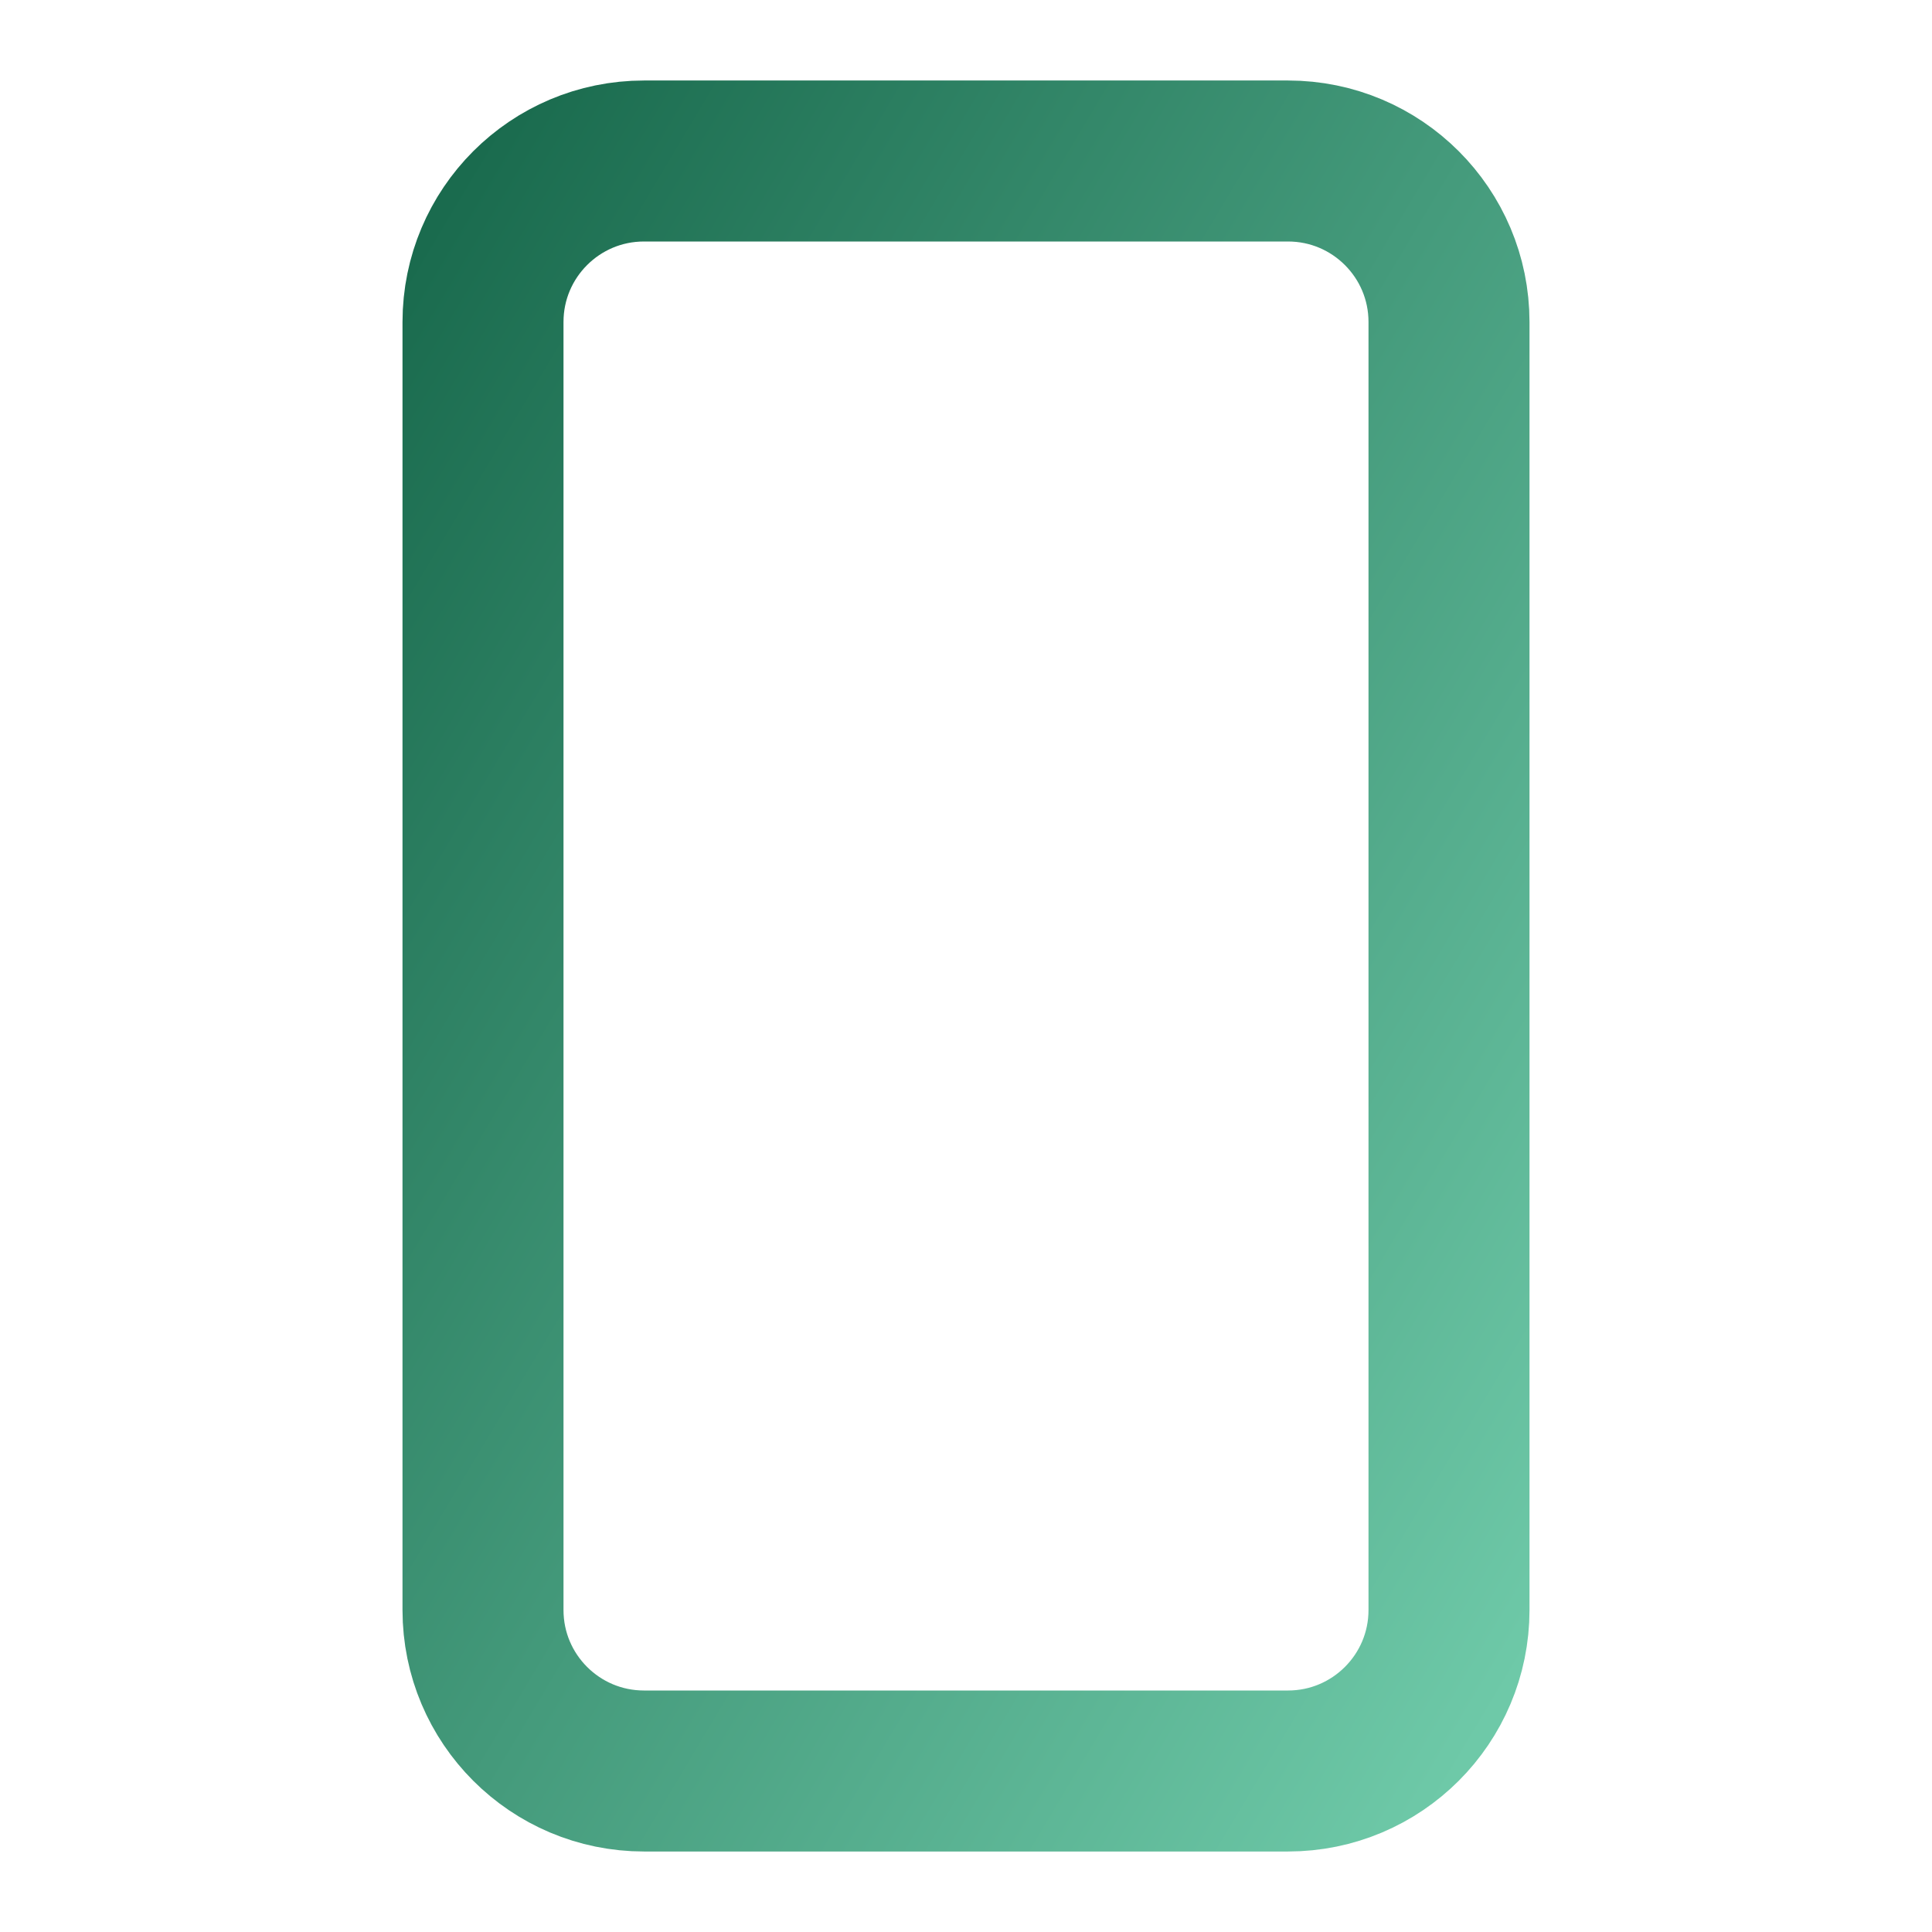
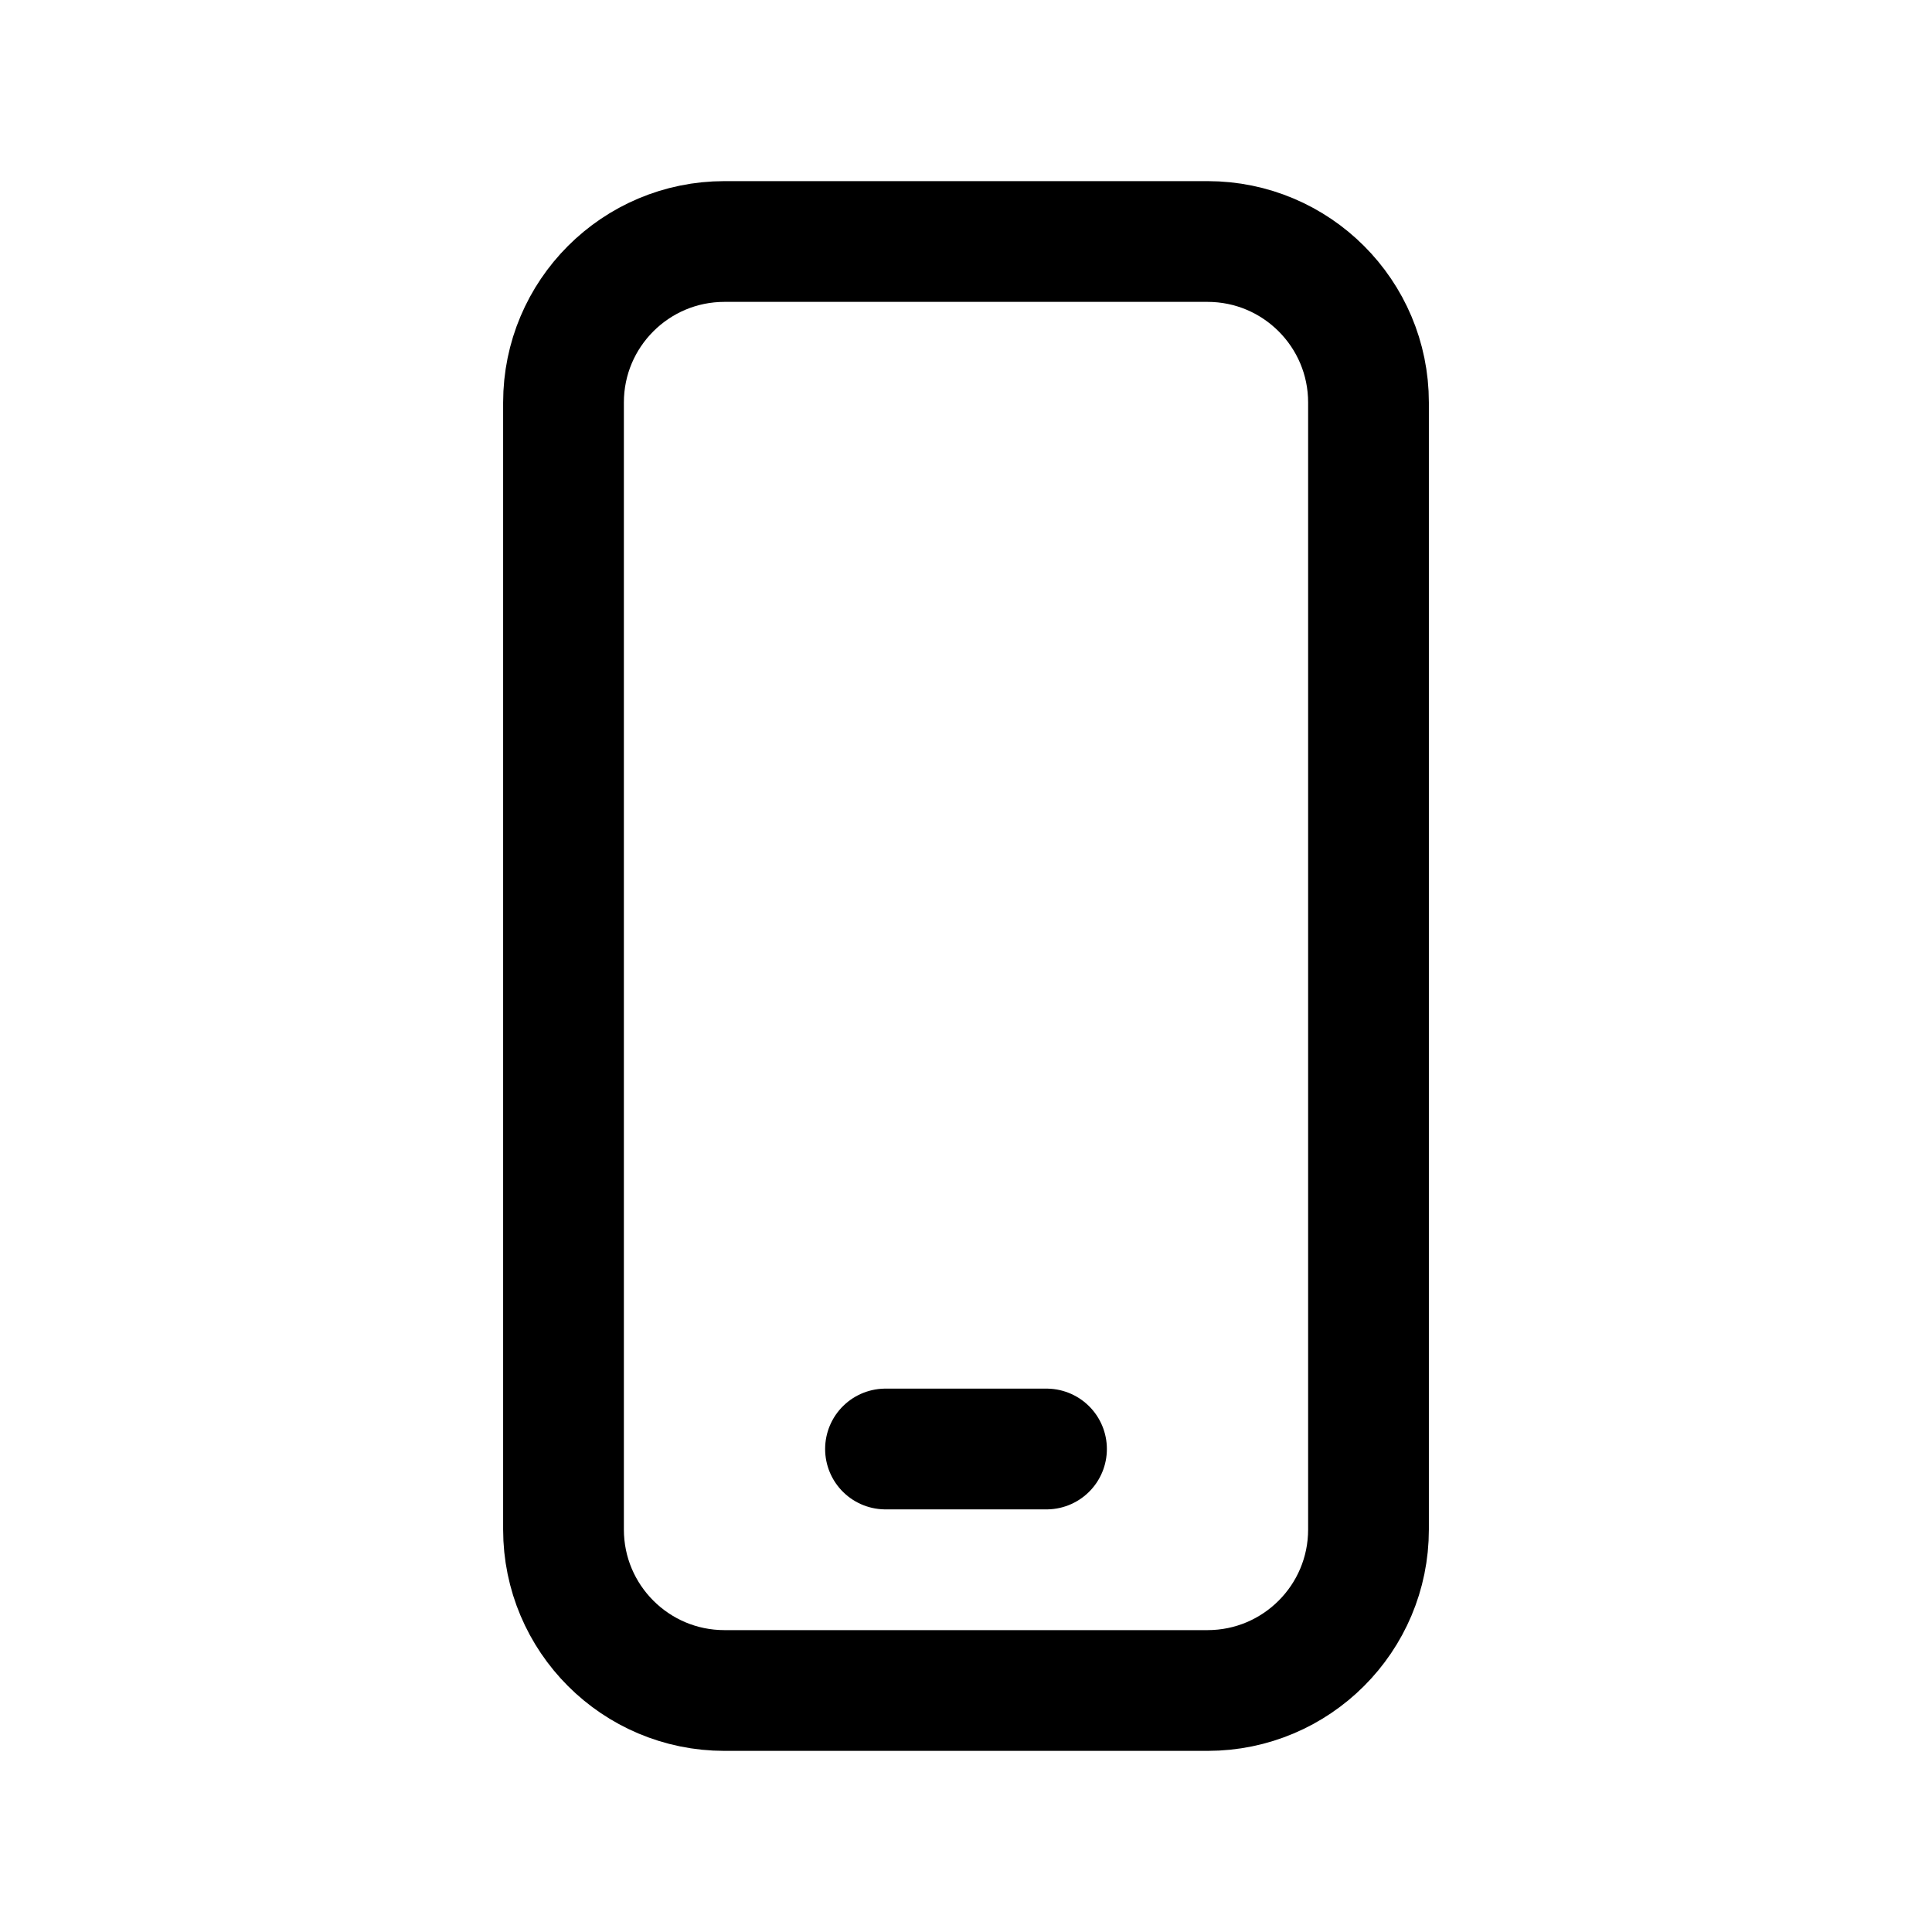
- <svg xmlns="http://www.w3.org/2000/svg" viewBox="0 0 24 24" fill="none">
-   <defs>
-     <linearGradient id="phone-g" x1="0%" y1="0%" x2="100%" y2="100%">
-       <stop offset="0%" stop-color="#1a6b4e" />
-       <stop offset="100%" stop-color="#6ec9a8" />
-     </linearGradient>
-   </defs>
-   <rect x="6" y="2" width="12" height="20" rx="2" stroke="url(#phone-g)" stroke-width="2" />
-   <line x1="10" y1="19" x2="14" y2="19" stroke="url(#phone-g)" stroke-width="2" stroke-linecap="round" />
+ <svg xmlns="http://www.w3.org/2000/svg" viewBox="0 0 24 24" fill="none" stroke="currentColor" stroke-width="1.5" stroke-linecap="round" stroke-linejoin="round">
+   <rect x="7" y="3" width="10" height="18" rx="2" />
+   <path d="M11 18h2" />
</svg>
